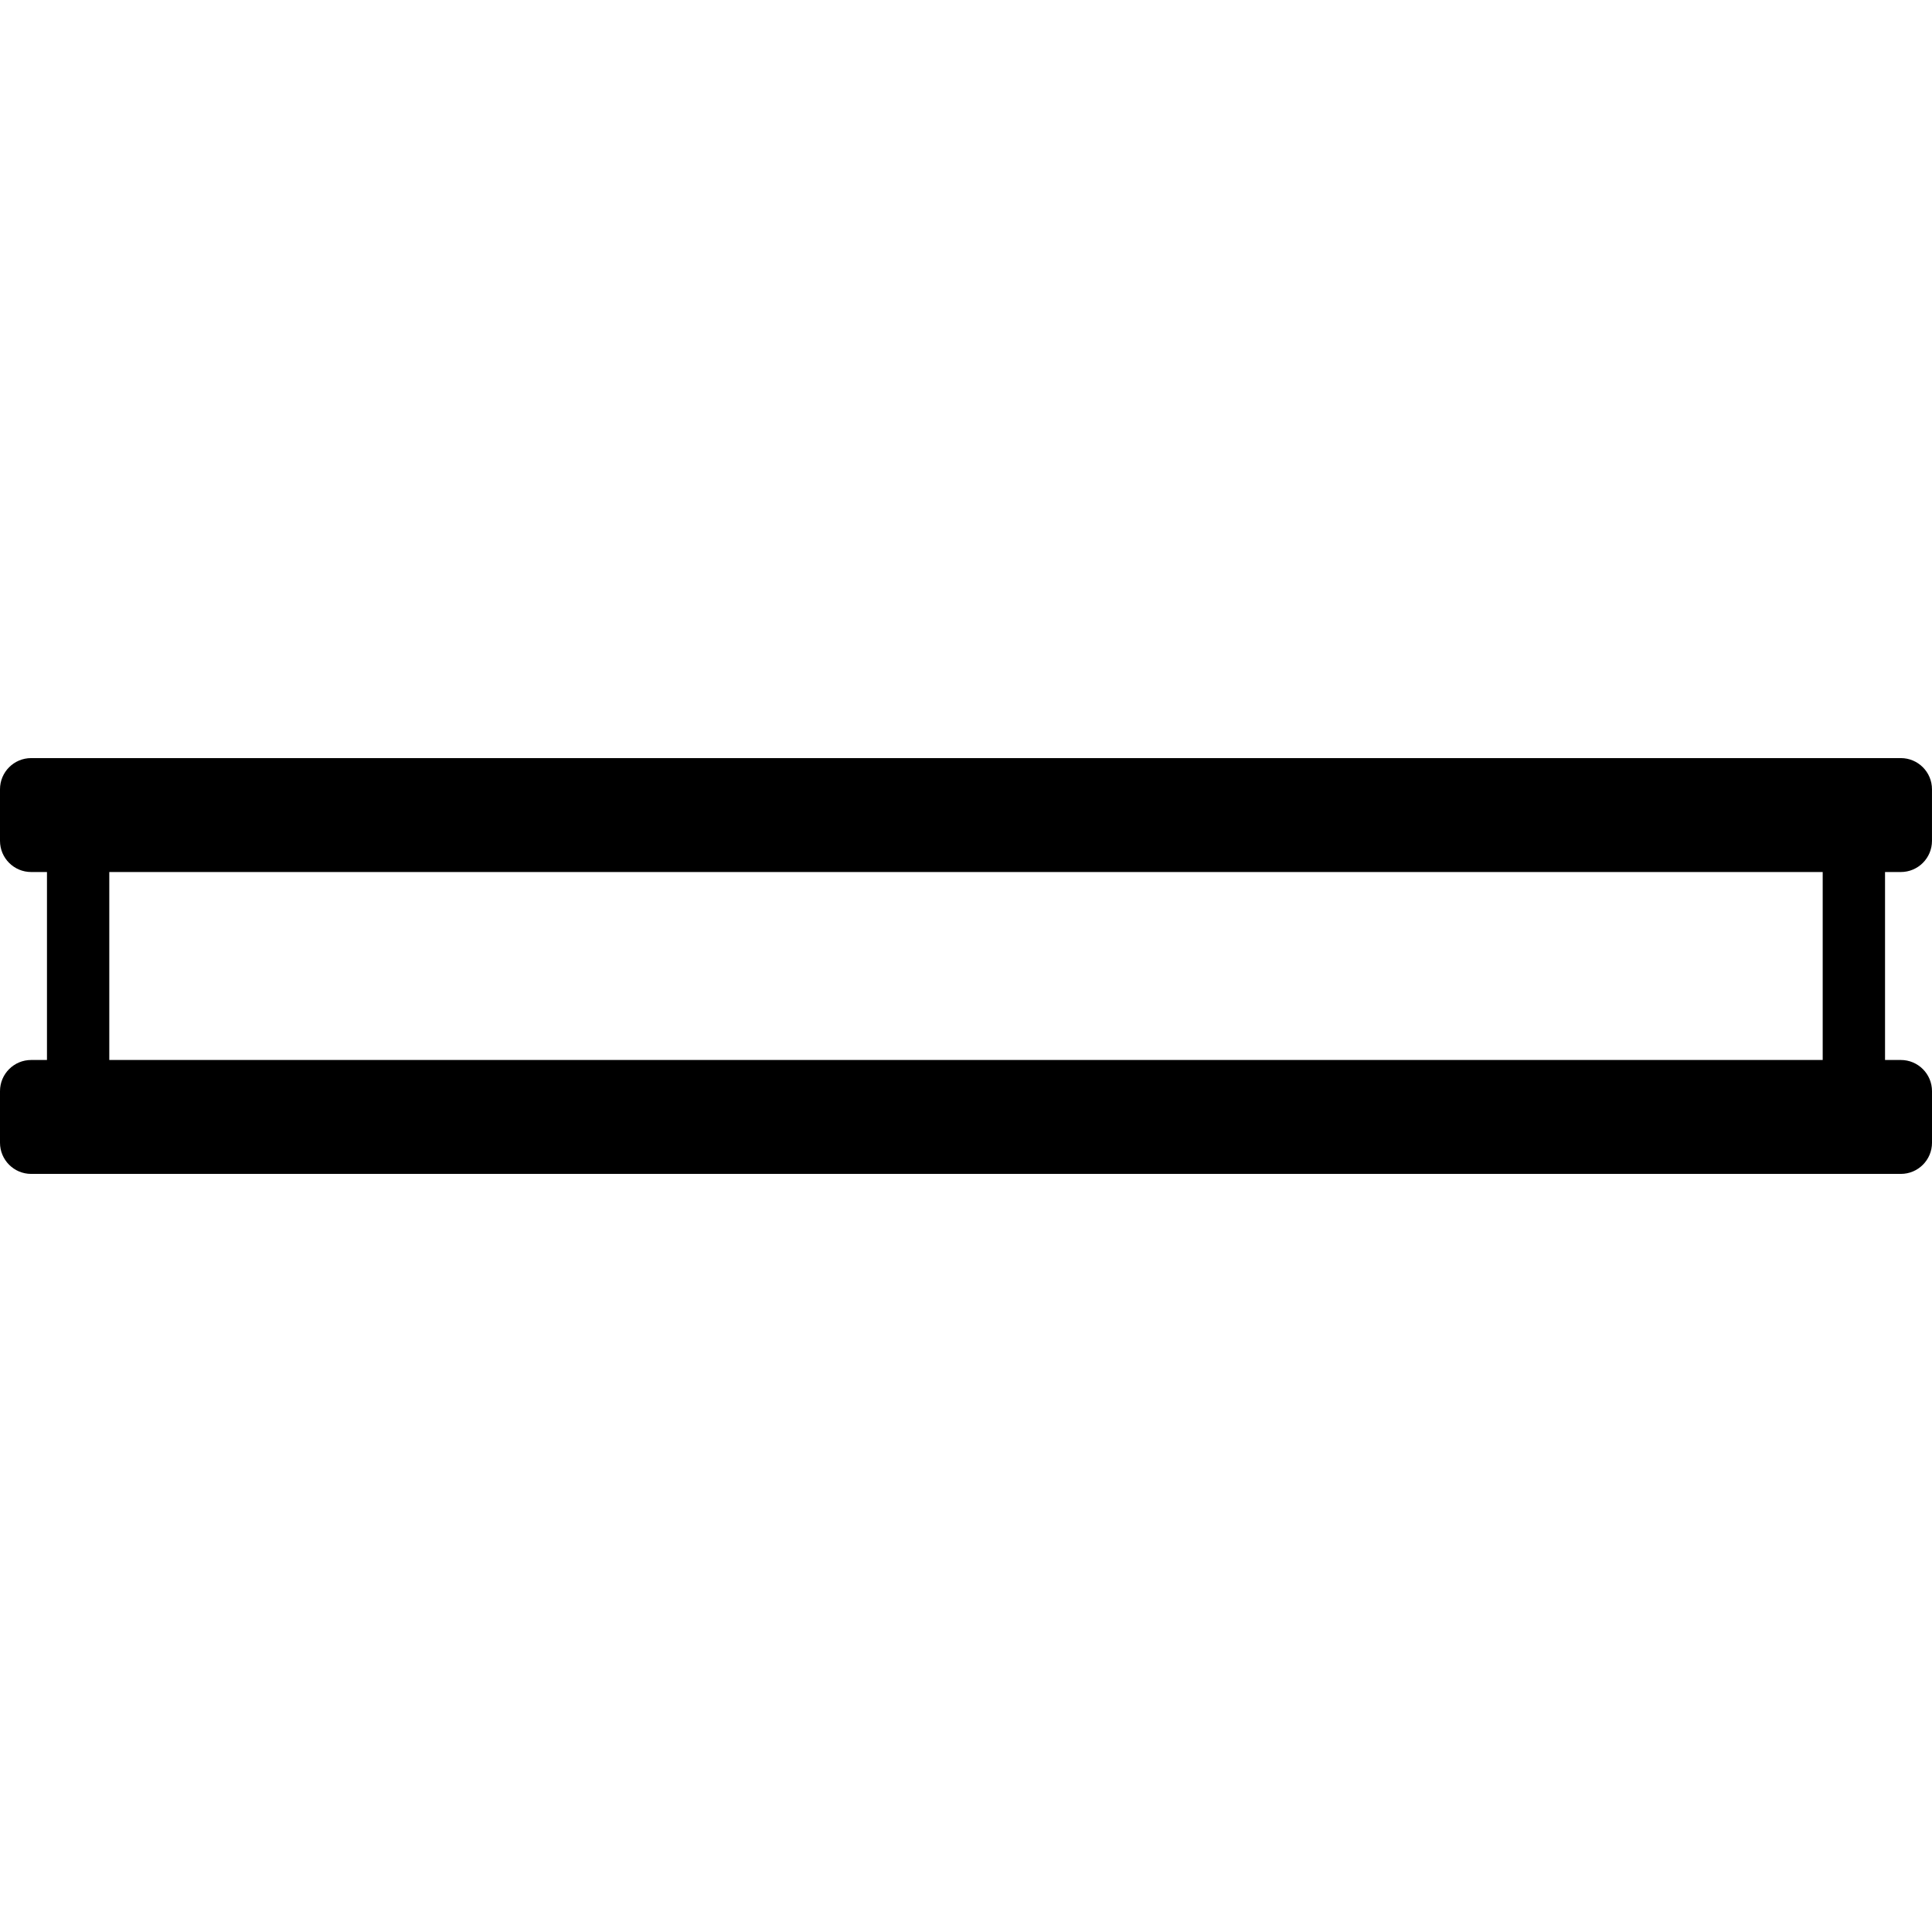
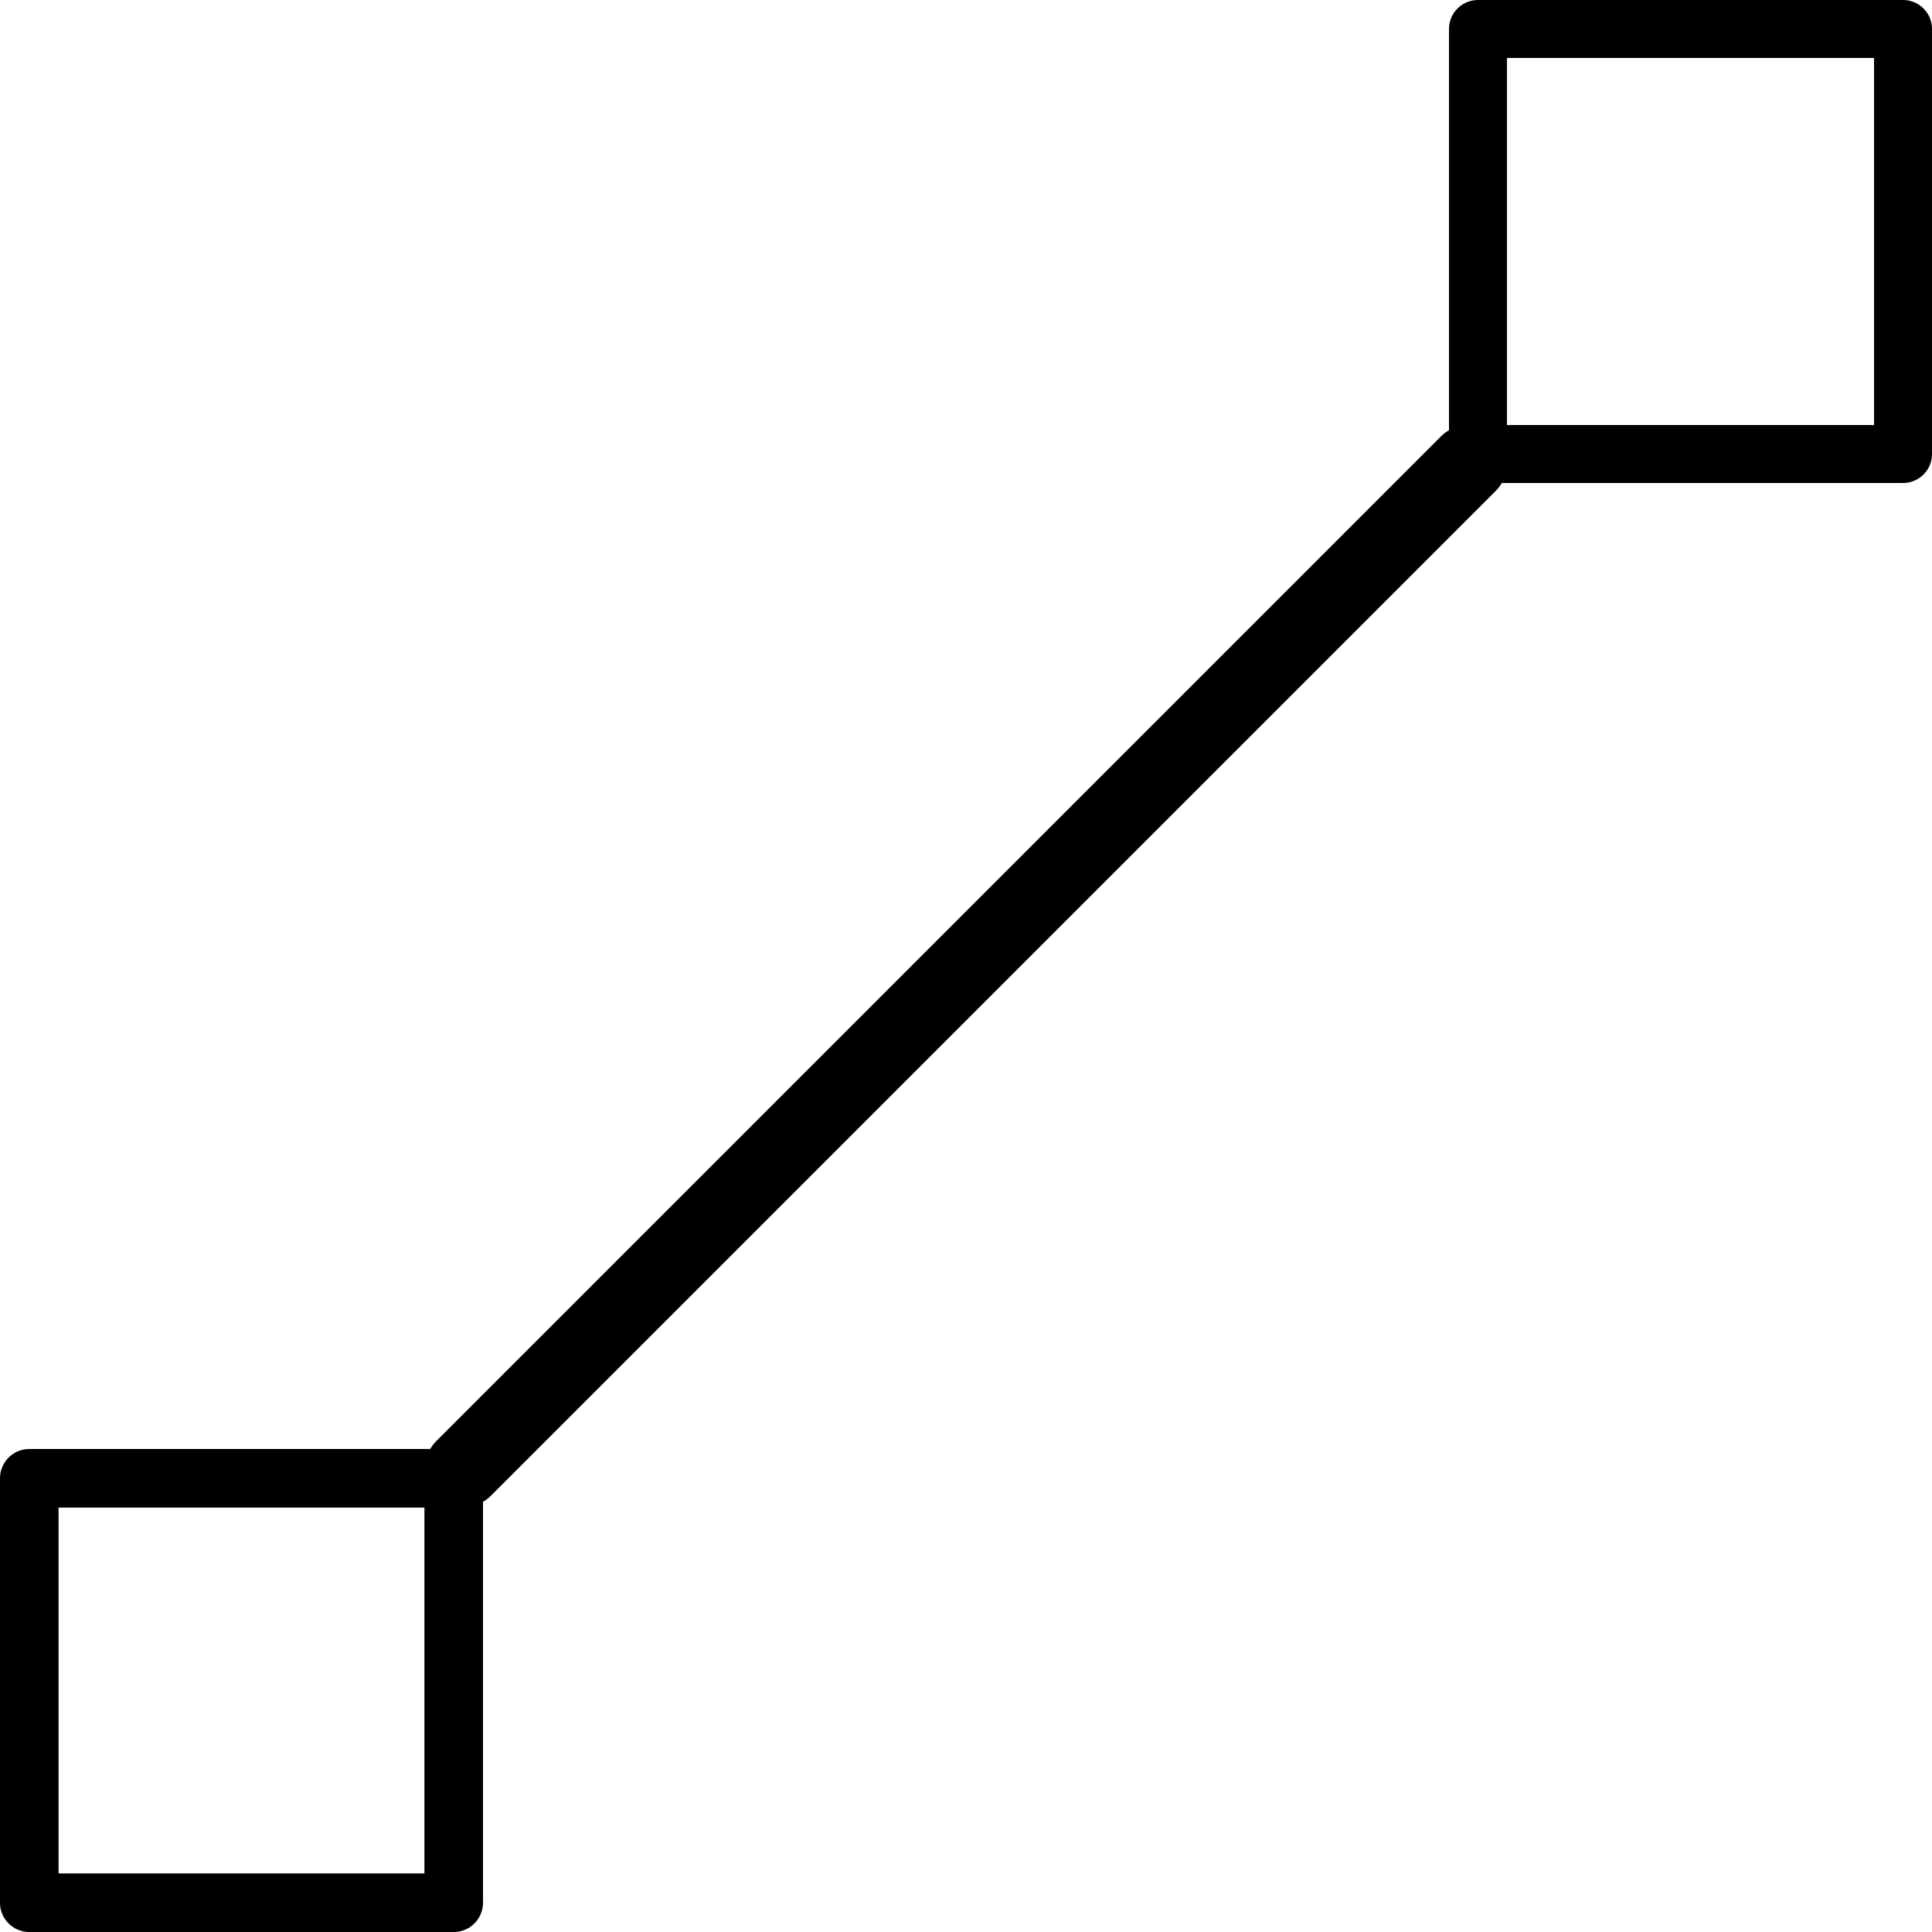
<svg xmlns="http://www.w3.org/2000/svg" height="100mm" width="100mm" version="1.1" x="0px" y="0px" viewBox="0 0 125.984 125.984" enable-background="new 0 0 100 100" xml:space="preserve" id="svg12" style="fill:#000000">
  <defs id="defs16" />
-   <g id="g10" transform="matrix(1.399809,0,0,1.399811,-6.999047,-6.998402)">
-     <g id="g8">
-       <g id="g6">
-         <rect x="10.091" y="45.622" width="79.818" height="8.756" id="rect2" style="fill:none" />
-         <path d="M 93.548,45.622 C 94.35,45.622 95,44.972 95,44.17 v -2.403 c 0,-0.801 -0.65,-1.452 -1.452,-1.452 H 6.452 C 5.65,40.315 5,40.966 5,41.767 v 2.403 c 0,0.801 0.65,1.452 1.452,1.452 h 0.736 v 8.756 H 6.452 C 5.65,54.378 5,55.028 5,55.83 v 2.403 c 0,0.801 0.65,1.452 1.452,1.452 h 87.097 c 0.802,0 1.452,-0.65 1.452,-1.452 V 55.83 c 0,-0.801 -0.65,-1.452 -1.452,-1.452 h -0.736 v -8.756 z m -3.639,8.756 H 10.091 v -8.756 h 79.818 z" id="path4" />
-       </g>
-     </g>
+   <g id="g854">
+     <rect style="fill:none;fill-opacity:0.533;stroke:#000000;stroke-width:3.819;stroke-linecap:round;stroke-linejoin:round;stroke-miterlimit:0;stroke-dasharray:none;stroke-dashoffset:5.6" id="rect845" width="27.677" height="27.677" x="1.909" y="96.398" />
+     <rect style="fill:none;fill-opacity:0.533;stroke:#000000;stroke-width:3.78;stroke-linecap:round;stroke-linejoin:round;stroke-miterlimit:0;stroke-dasharray:none;stroke-dashoffset:5.6" id="rect847" width="27.716" height="27.716" x="96.378" y="1.89" />
+     <path style="fill:none;stroke:#000000;stroke-width:5.04;stroke-linecap:round;stroke-linejoin:miter;stroke-miterlimit:4;stroke-dasharray:none;stroke-opacity:1" d="M 30.236,95.748 95.748,30.236" id="path849" />
  </g>
</svg>
